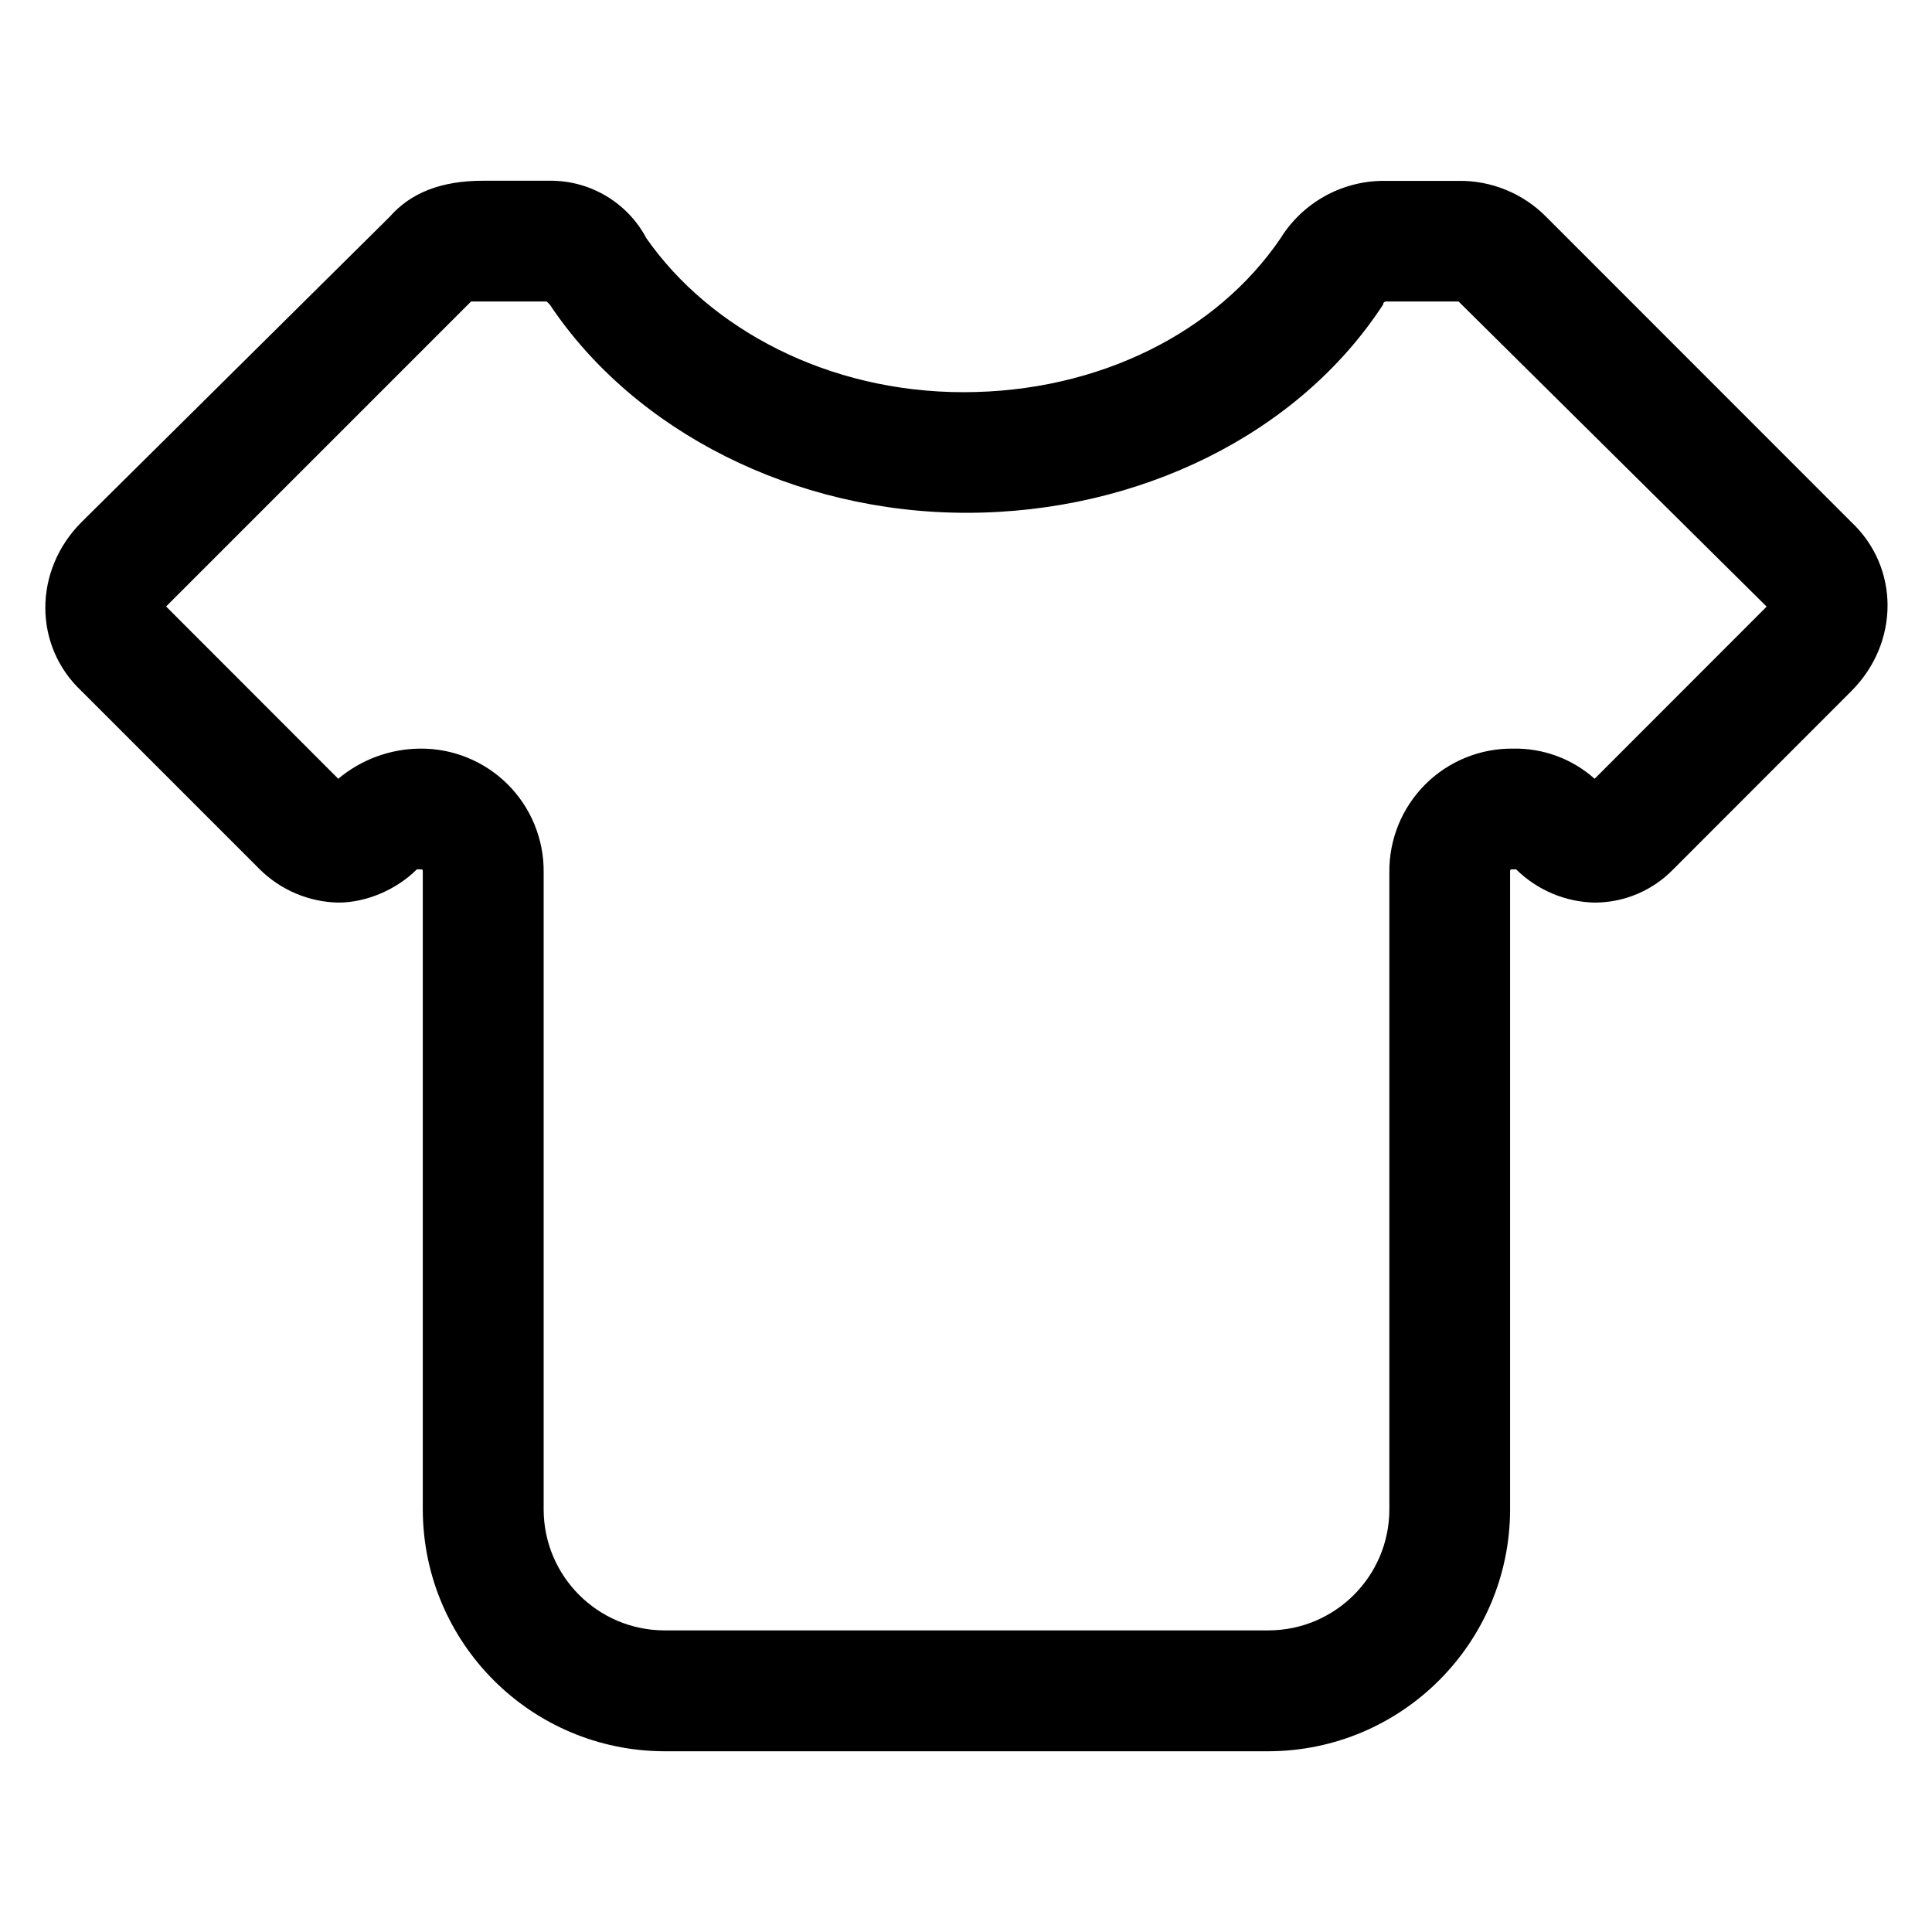
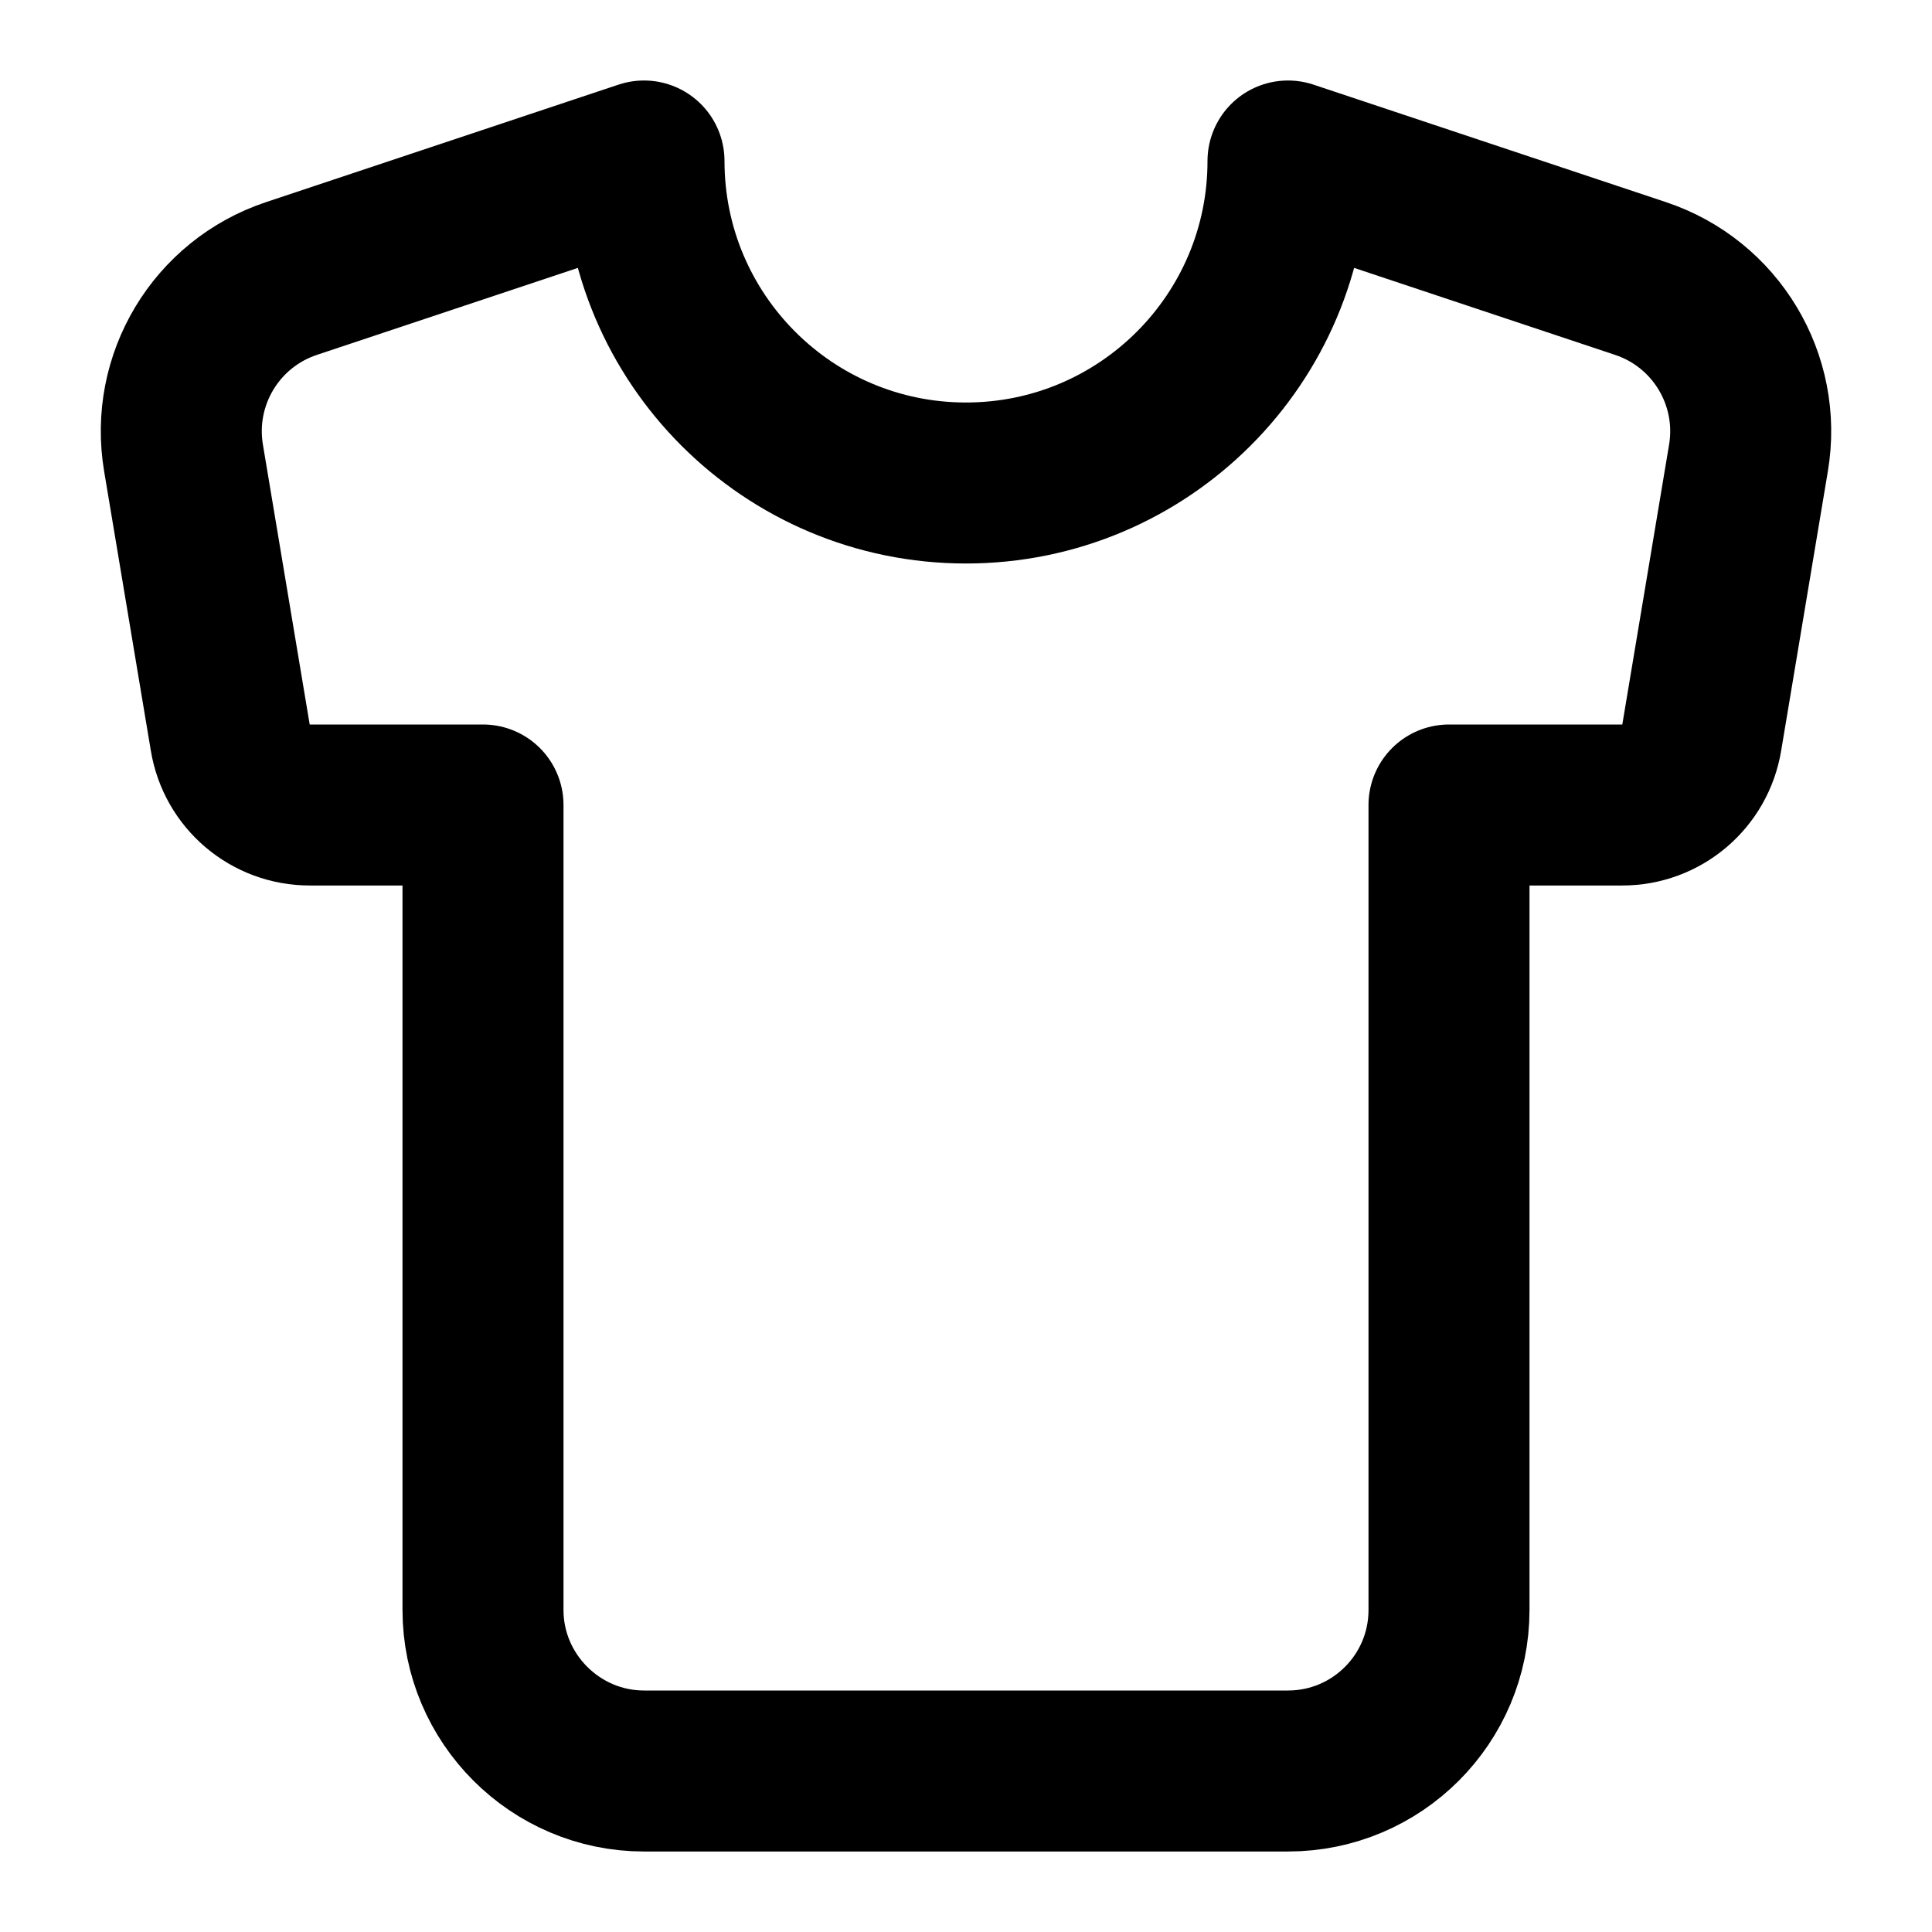
- <svg xmlns="http://www.w3.org/2000/svg" t="1743229510424" class="icon" viewBox="0 0 1181 1024" version="1.1" p-id="23378" width="200" height="200">
-   <path d="M891.668 31.98v73.886l188.258 186.447-105.157 105.236a72.783 72.783 0 0 0-49.861-18.432 74.831 74.831 0 0 0-75.618 75.618v389.593a74.043 74.043 0 0 1-73.886 73.807H406.134a74.043 74.043 0 0 1-73.807-73.807V454.735a74.831 74.831 0 0 0-75.697-75.618 78.769 78.769 0 0 0-49.861 18.432L101.534 292.234l186.447-186.447h46.159l1.89 1.812c51.673 77.588 149.504 127.37 254.74 127.37s203.067-47.97 254.74-127.37c0-1.812 1.89-1.812 1.89-1.812h44.268V31.98z m-555.638 0H295.385c-25.836 0-44.347 7.404-57.265 22.134L49.861 240.64c-29.538 29.538-29.538 75.618 0 103.345L158.799 452.923a70.341 70.341 0 0 0 47.97 20.322c16.542 0 35.052-7.404 48.049-20.322h1.812c1.812 0 1.812 0 1.812 1.812v389.593a148.086 148.086 0 0 0 147.692 147.692h369.27a148.086 148.086 0 0 0 147.692-147.692V454.735c0-1.812 0-1.812 1.812-1.812h1.89a70.341 70.341 0 0 0 47.97 20.322 67.033 67.033 0 0 0 48.049-20.322l108.859-108.938c29.538-29.538 29.538-75.618 0-103.345L945.231 54.114a73.964 73.964 0 0 0-53.563-22.055h-46.159a74.279 74.279 0 0 0-62.7 35.052c-38.833 57.186-110.828 94.129-193.851 94.129-83.102 0-155.175-38.754-193.851-94.129a66.166 66.166 0 0 0-59.077-35.131z" p-id="23379" />
+ <svg xmlns="http://www.w3.org/2000/svg" width="24" height="24" viewBox="0 0 24 24" fill="none" stroke="currentColor" stroke-width="2" stroke-linecap="round" stroke-linejoin="round" class="lucide lucide-shirt-icon lucide-shirt">
+   <path d="M20.38 3.46 16 2a4 4 0 0 1-8 0L3.62 3.46a2 2 0 0 0-1.34 2.23l.58 3.47a1 1 0 0 0 .99.84H6v10c0 1.1.9 2 2 2h8a2 2 0 0 0 2-2V10h2.15a1 1 0 0 0 .99-.84l.58-3.47a2 2 0 0 0-1.34-2.23z" />
</svg>
